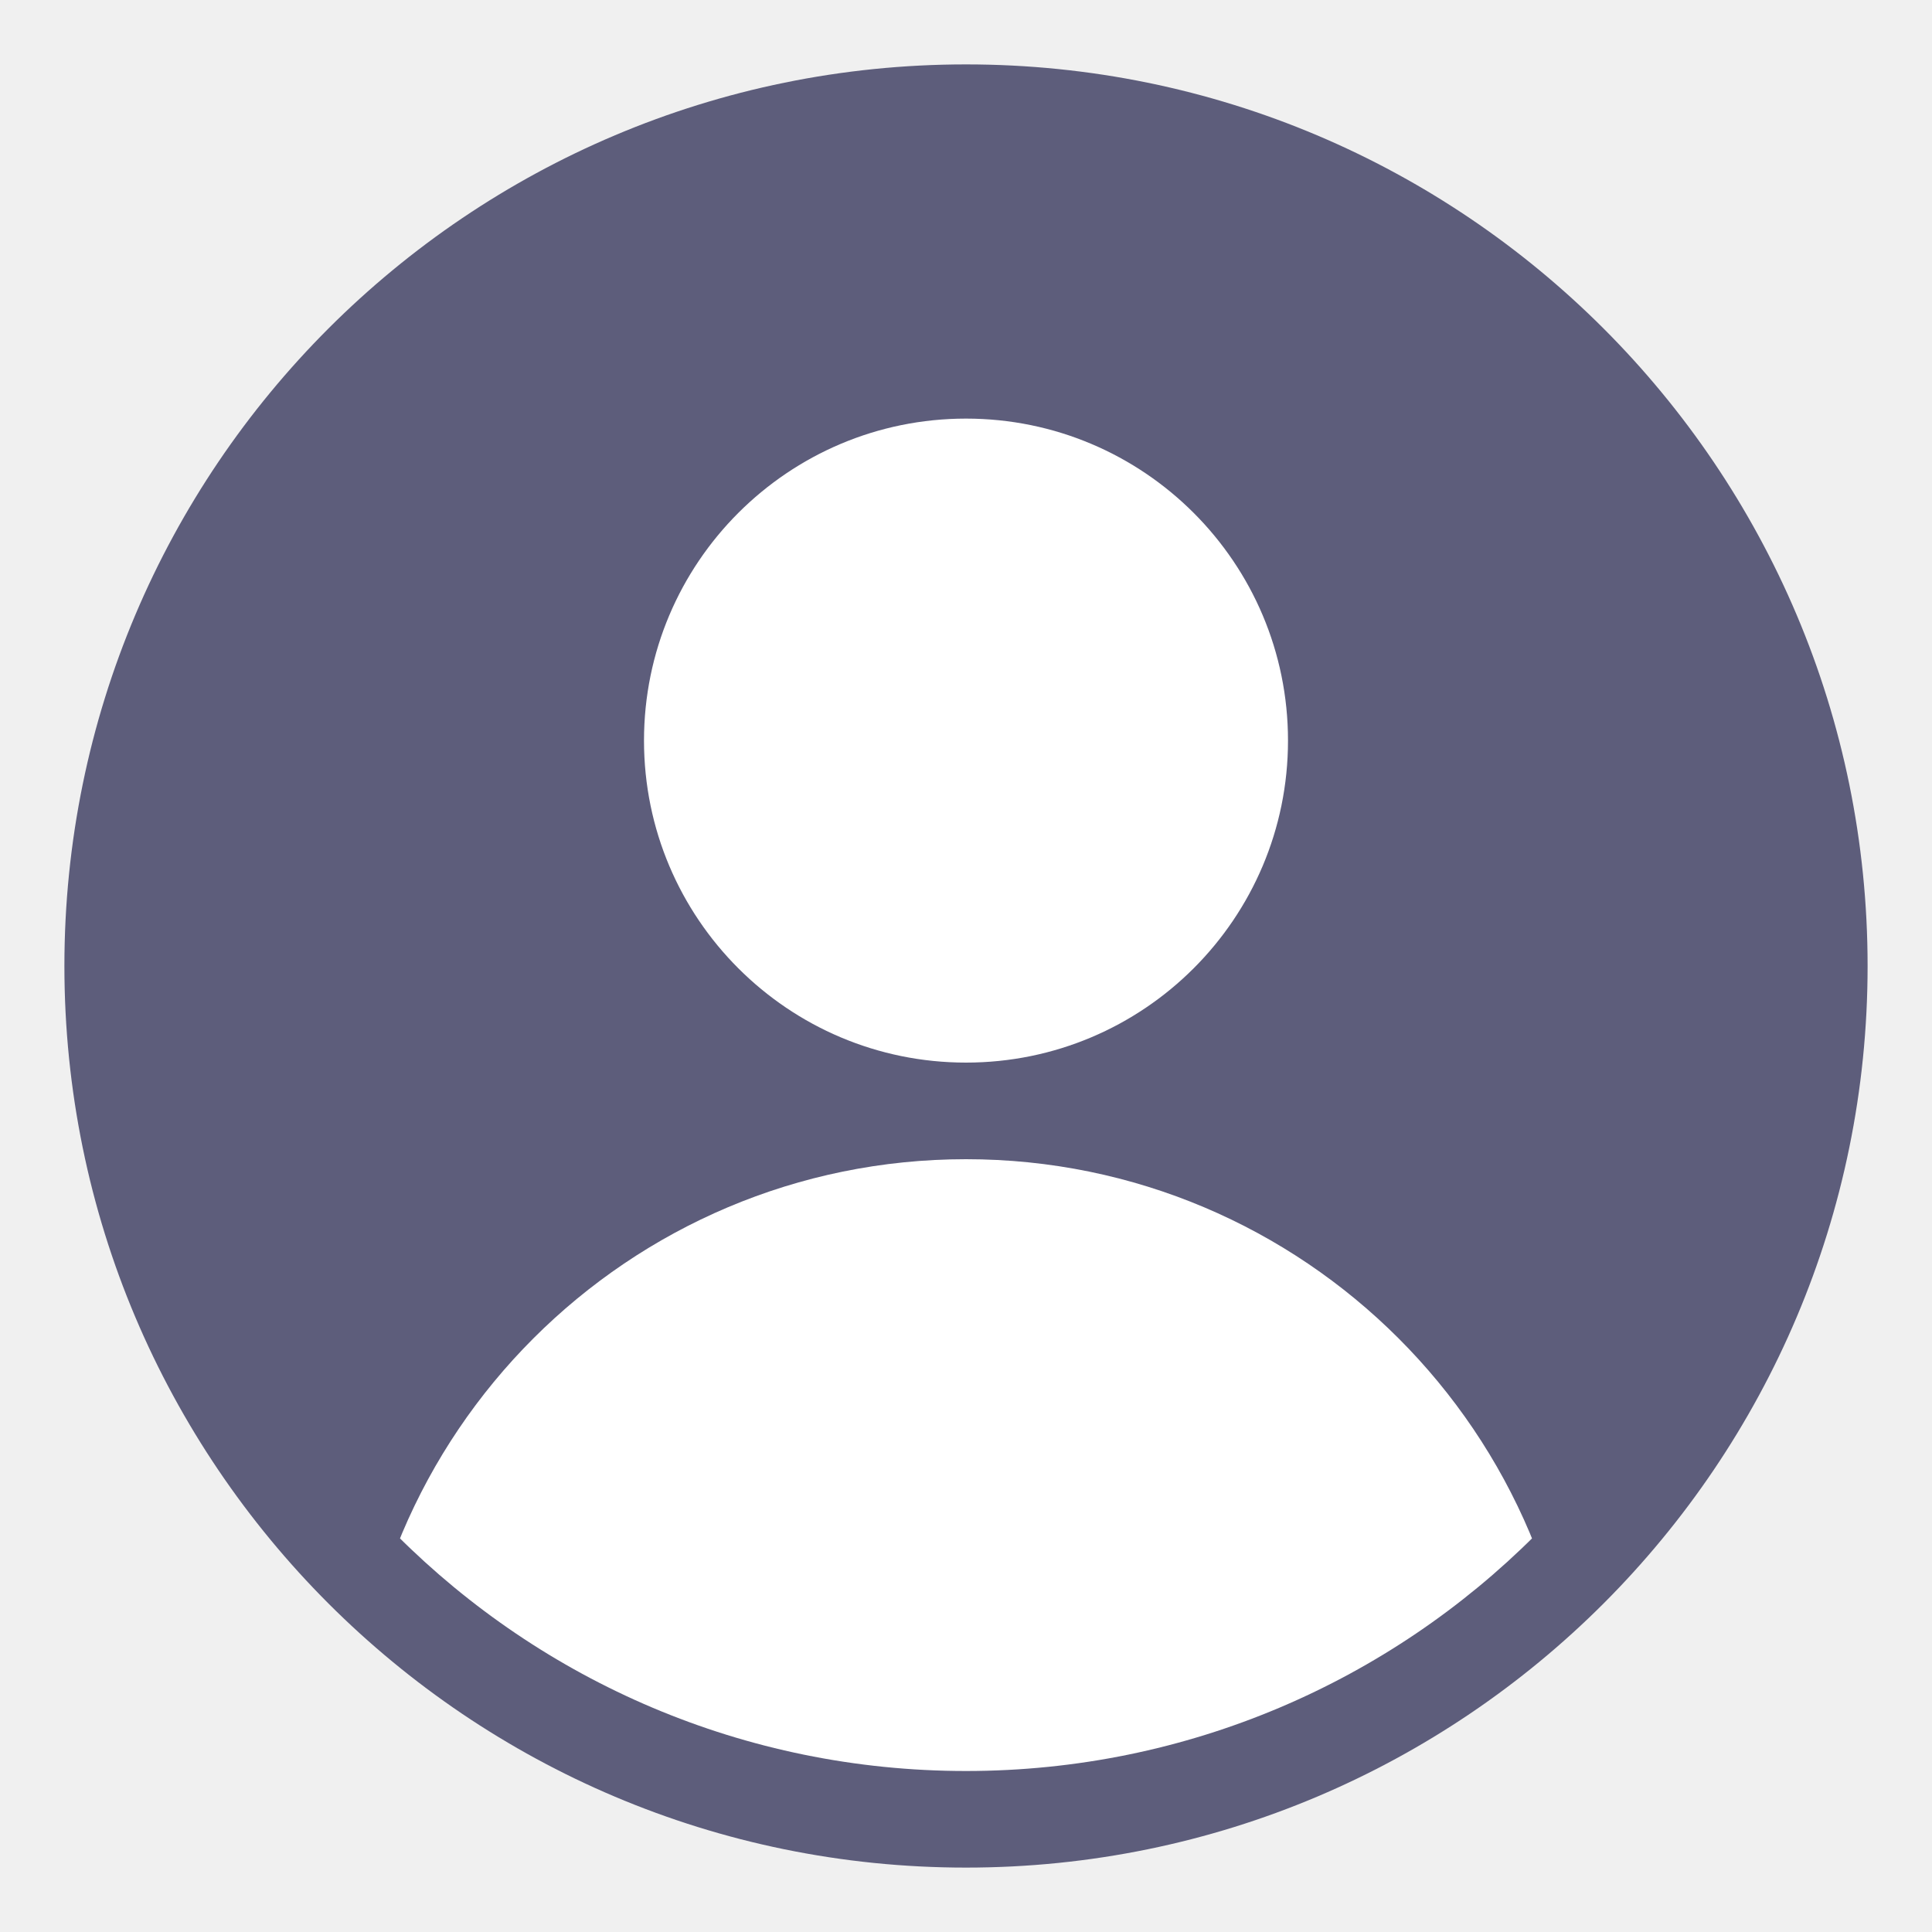
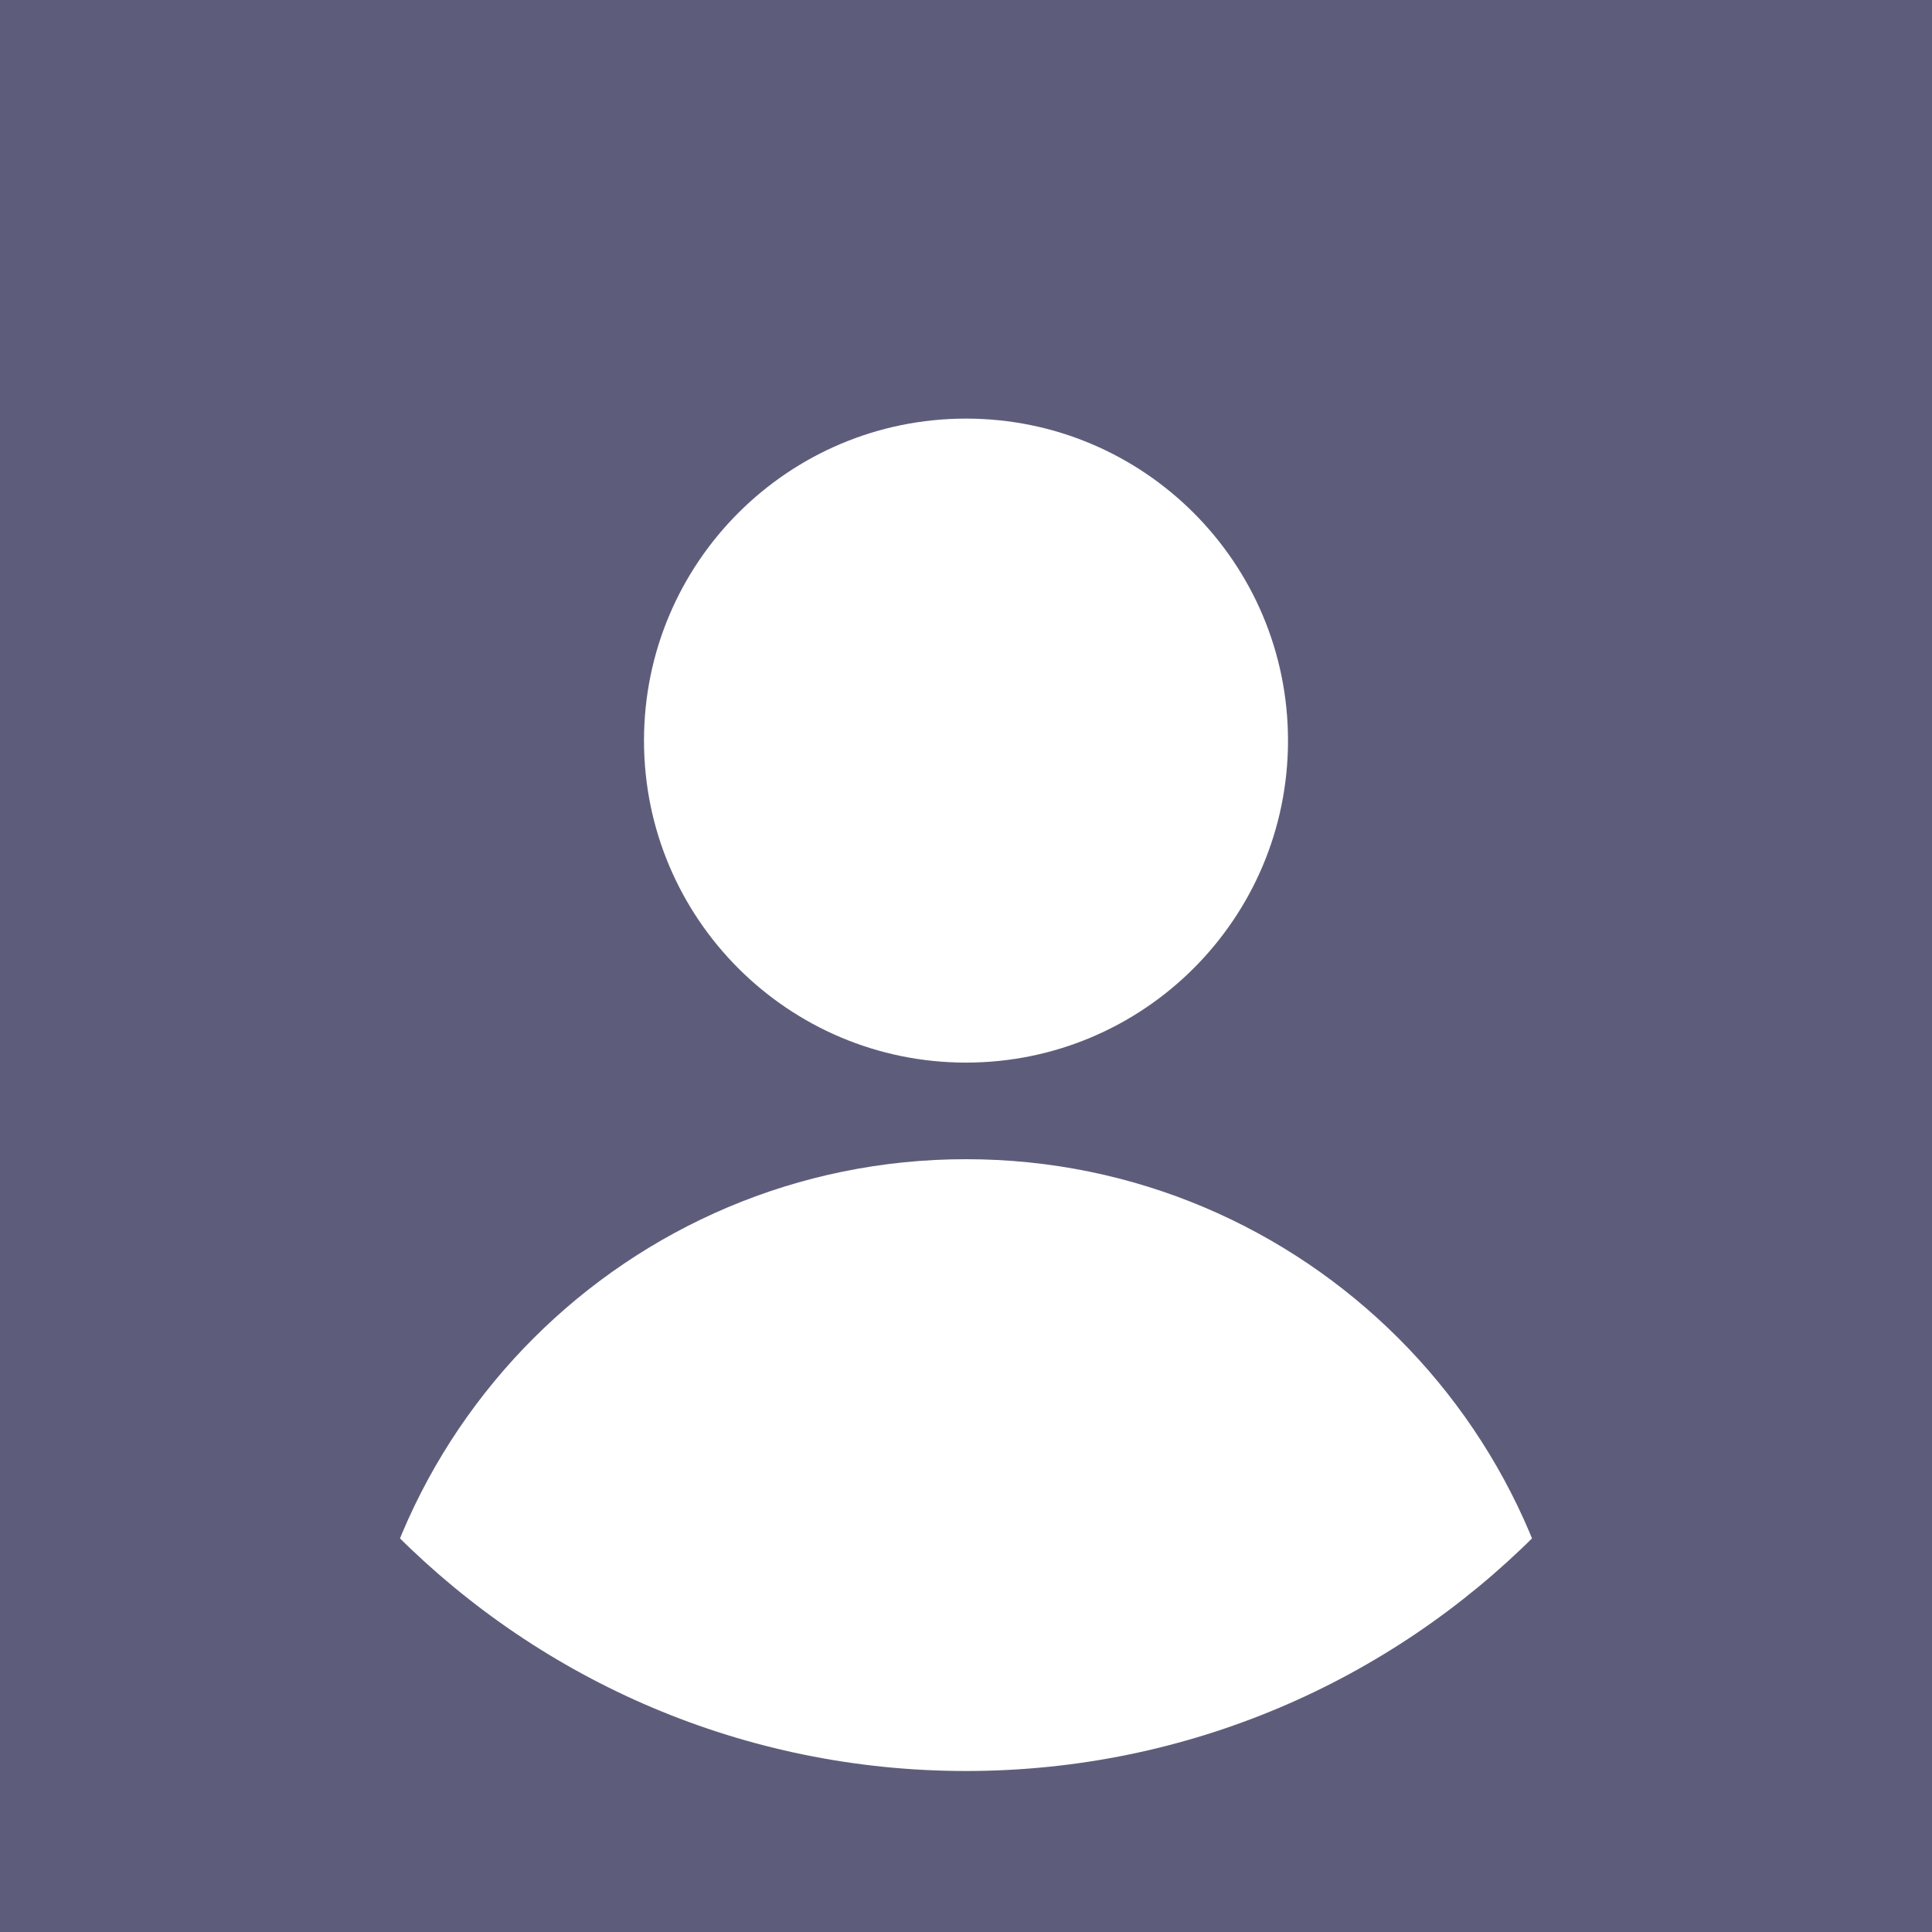
<svg xmlns="http://www.w3.org/2000/svg" width="60" height="60" viewBox="0 0 60 60" fill="none">
  <defs>
    <clipPath id="circular-border">
      <circle cx="30" cy="30" r="25" />
    </clipPath>
  </defs>
-   <circle cx="30" cy="30" r="28" fill="#5d5d7b" />
+   <rect width="60" height="60" fill="#5d5d7b" />
  <circle cx="30" cy="23" r="10" fill="#fff" />
  <circle cx="30" cy="55" r="19" fill="#fff" clip-path="url(#circular-border)" />
</svg>
